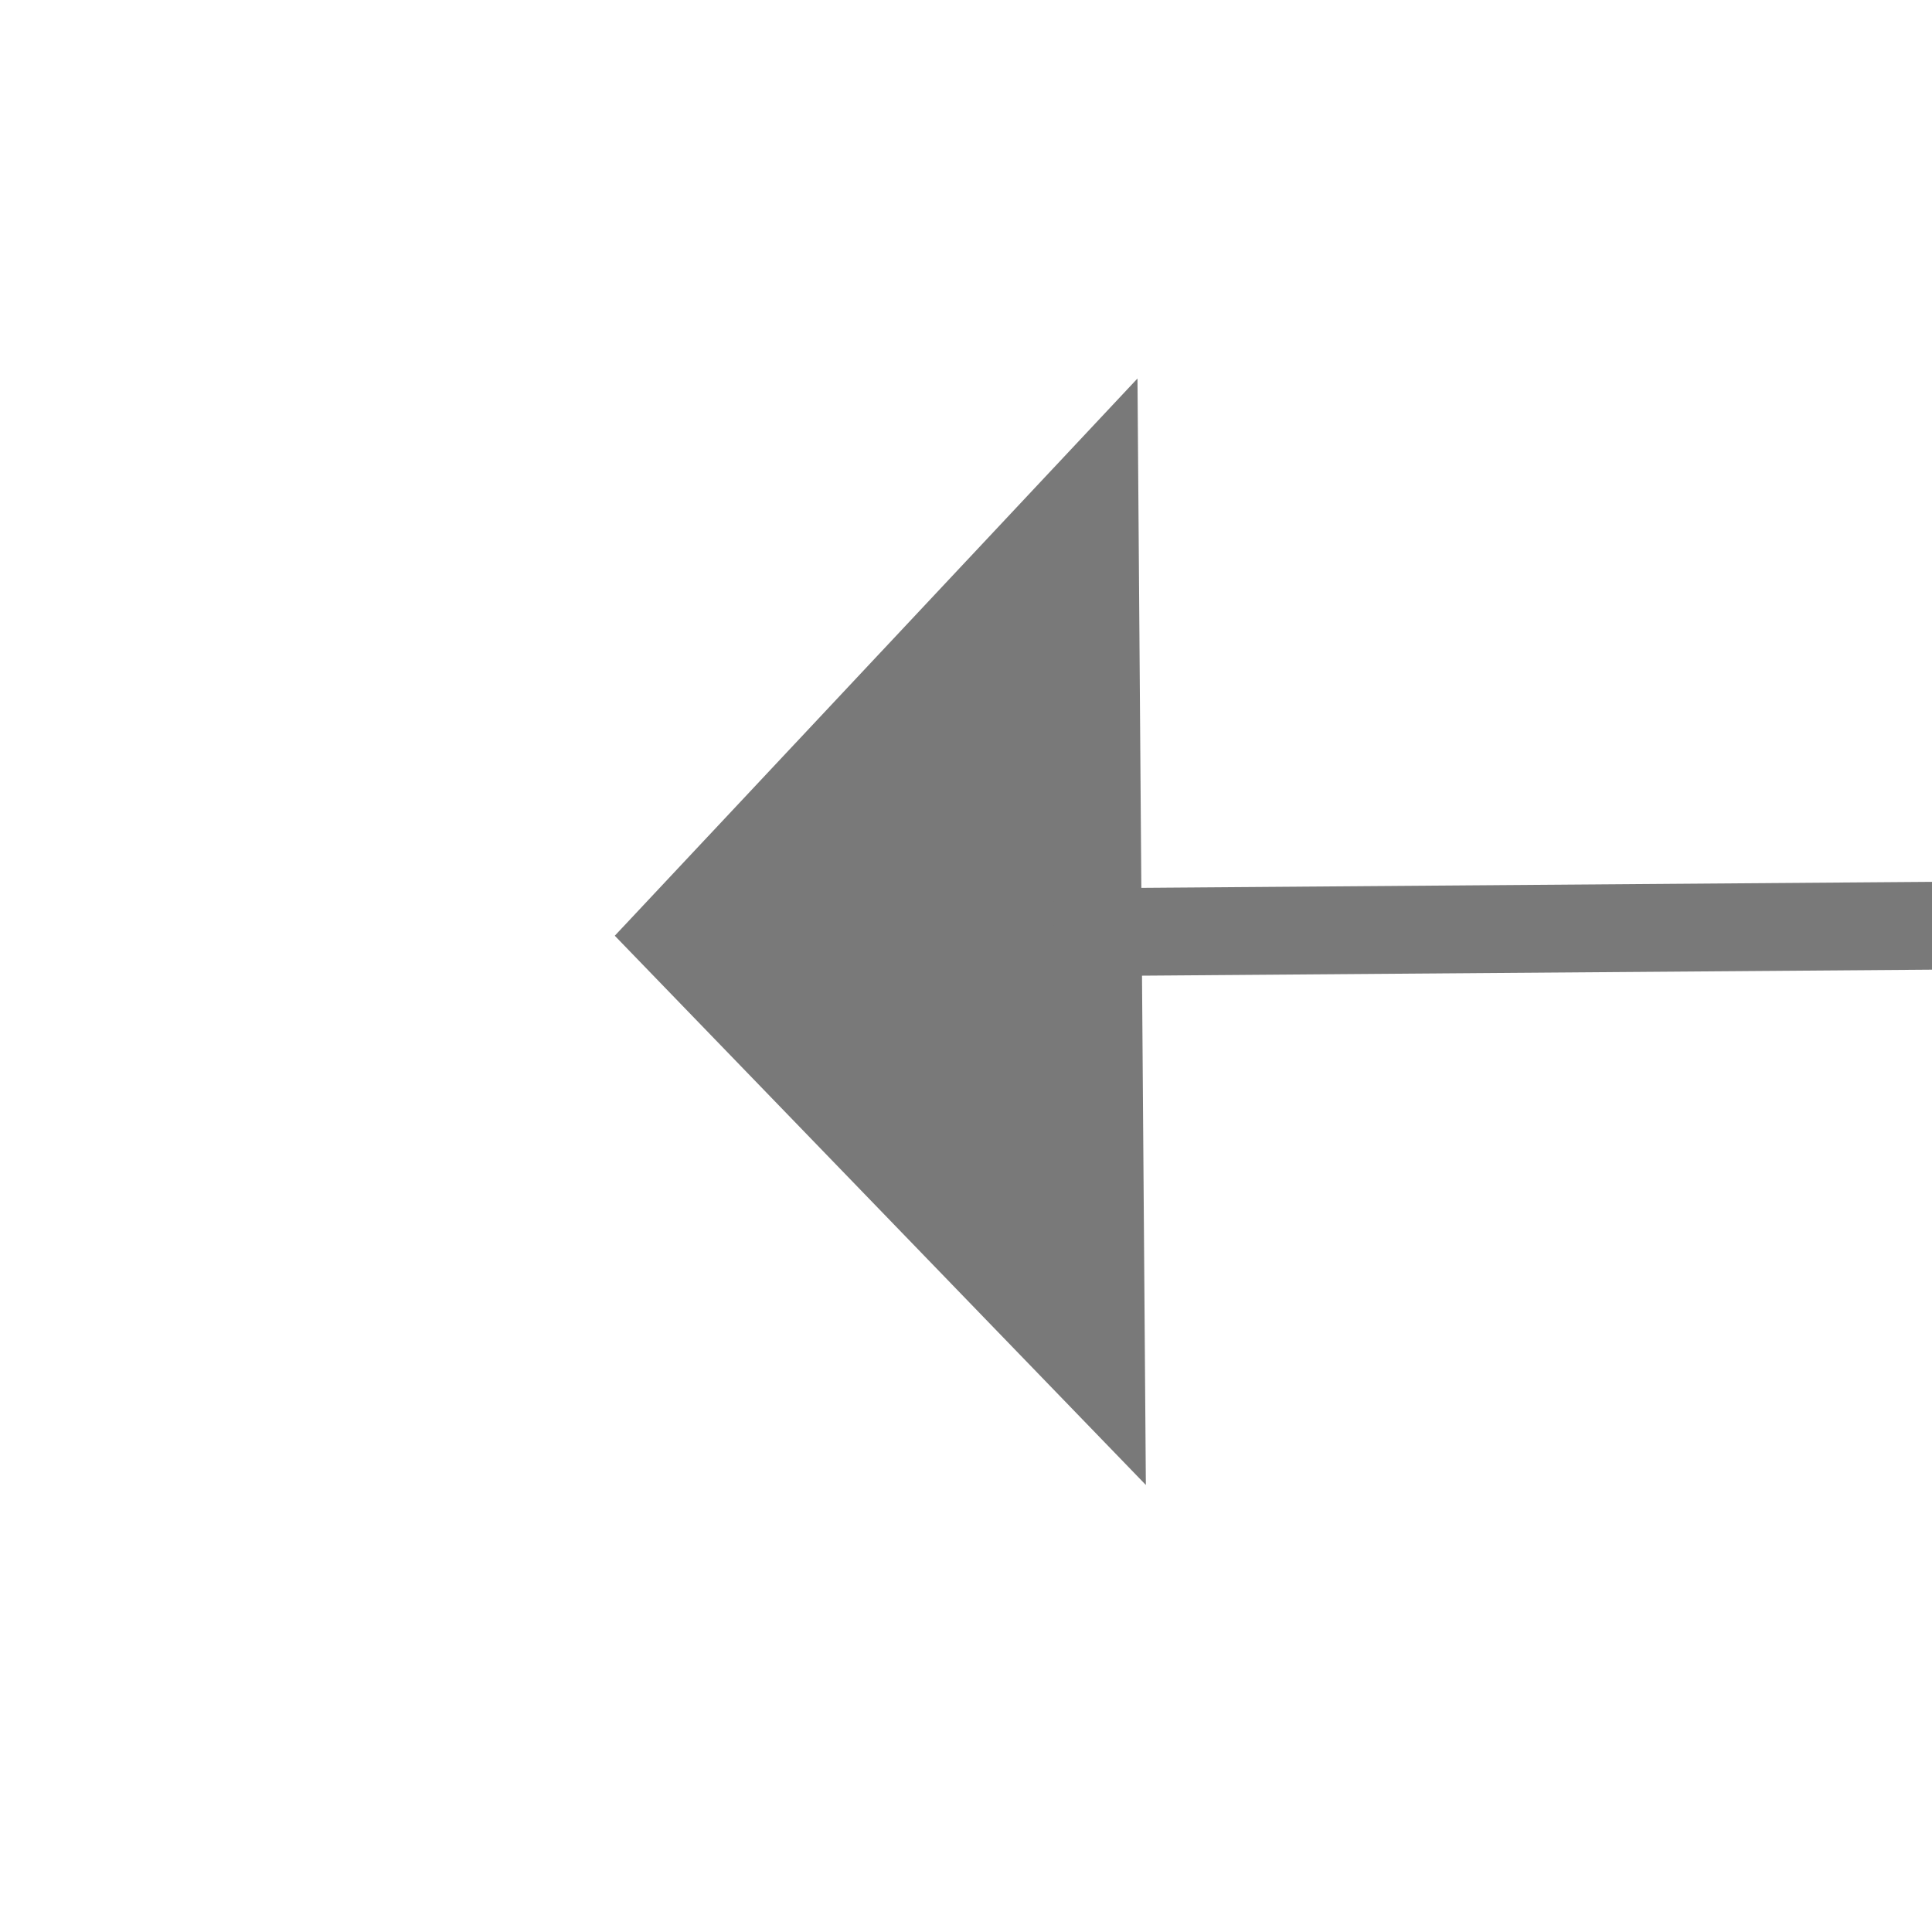
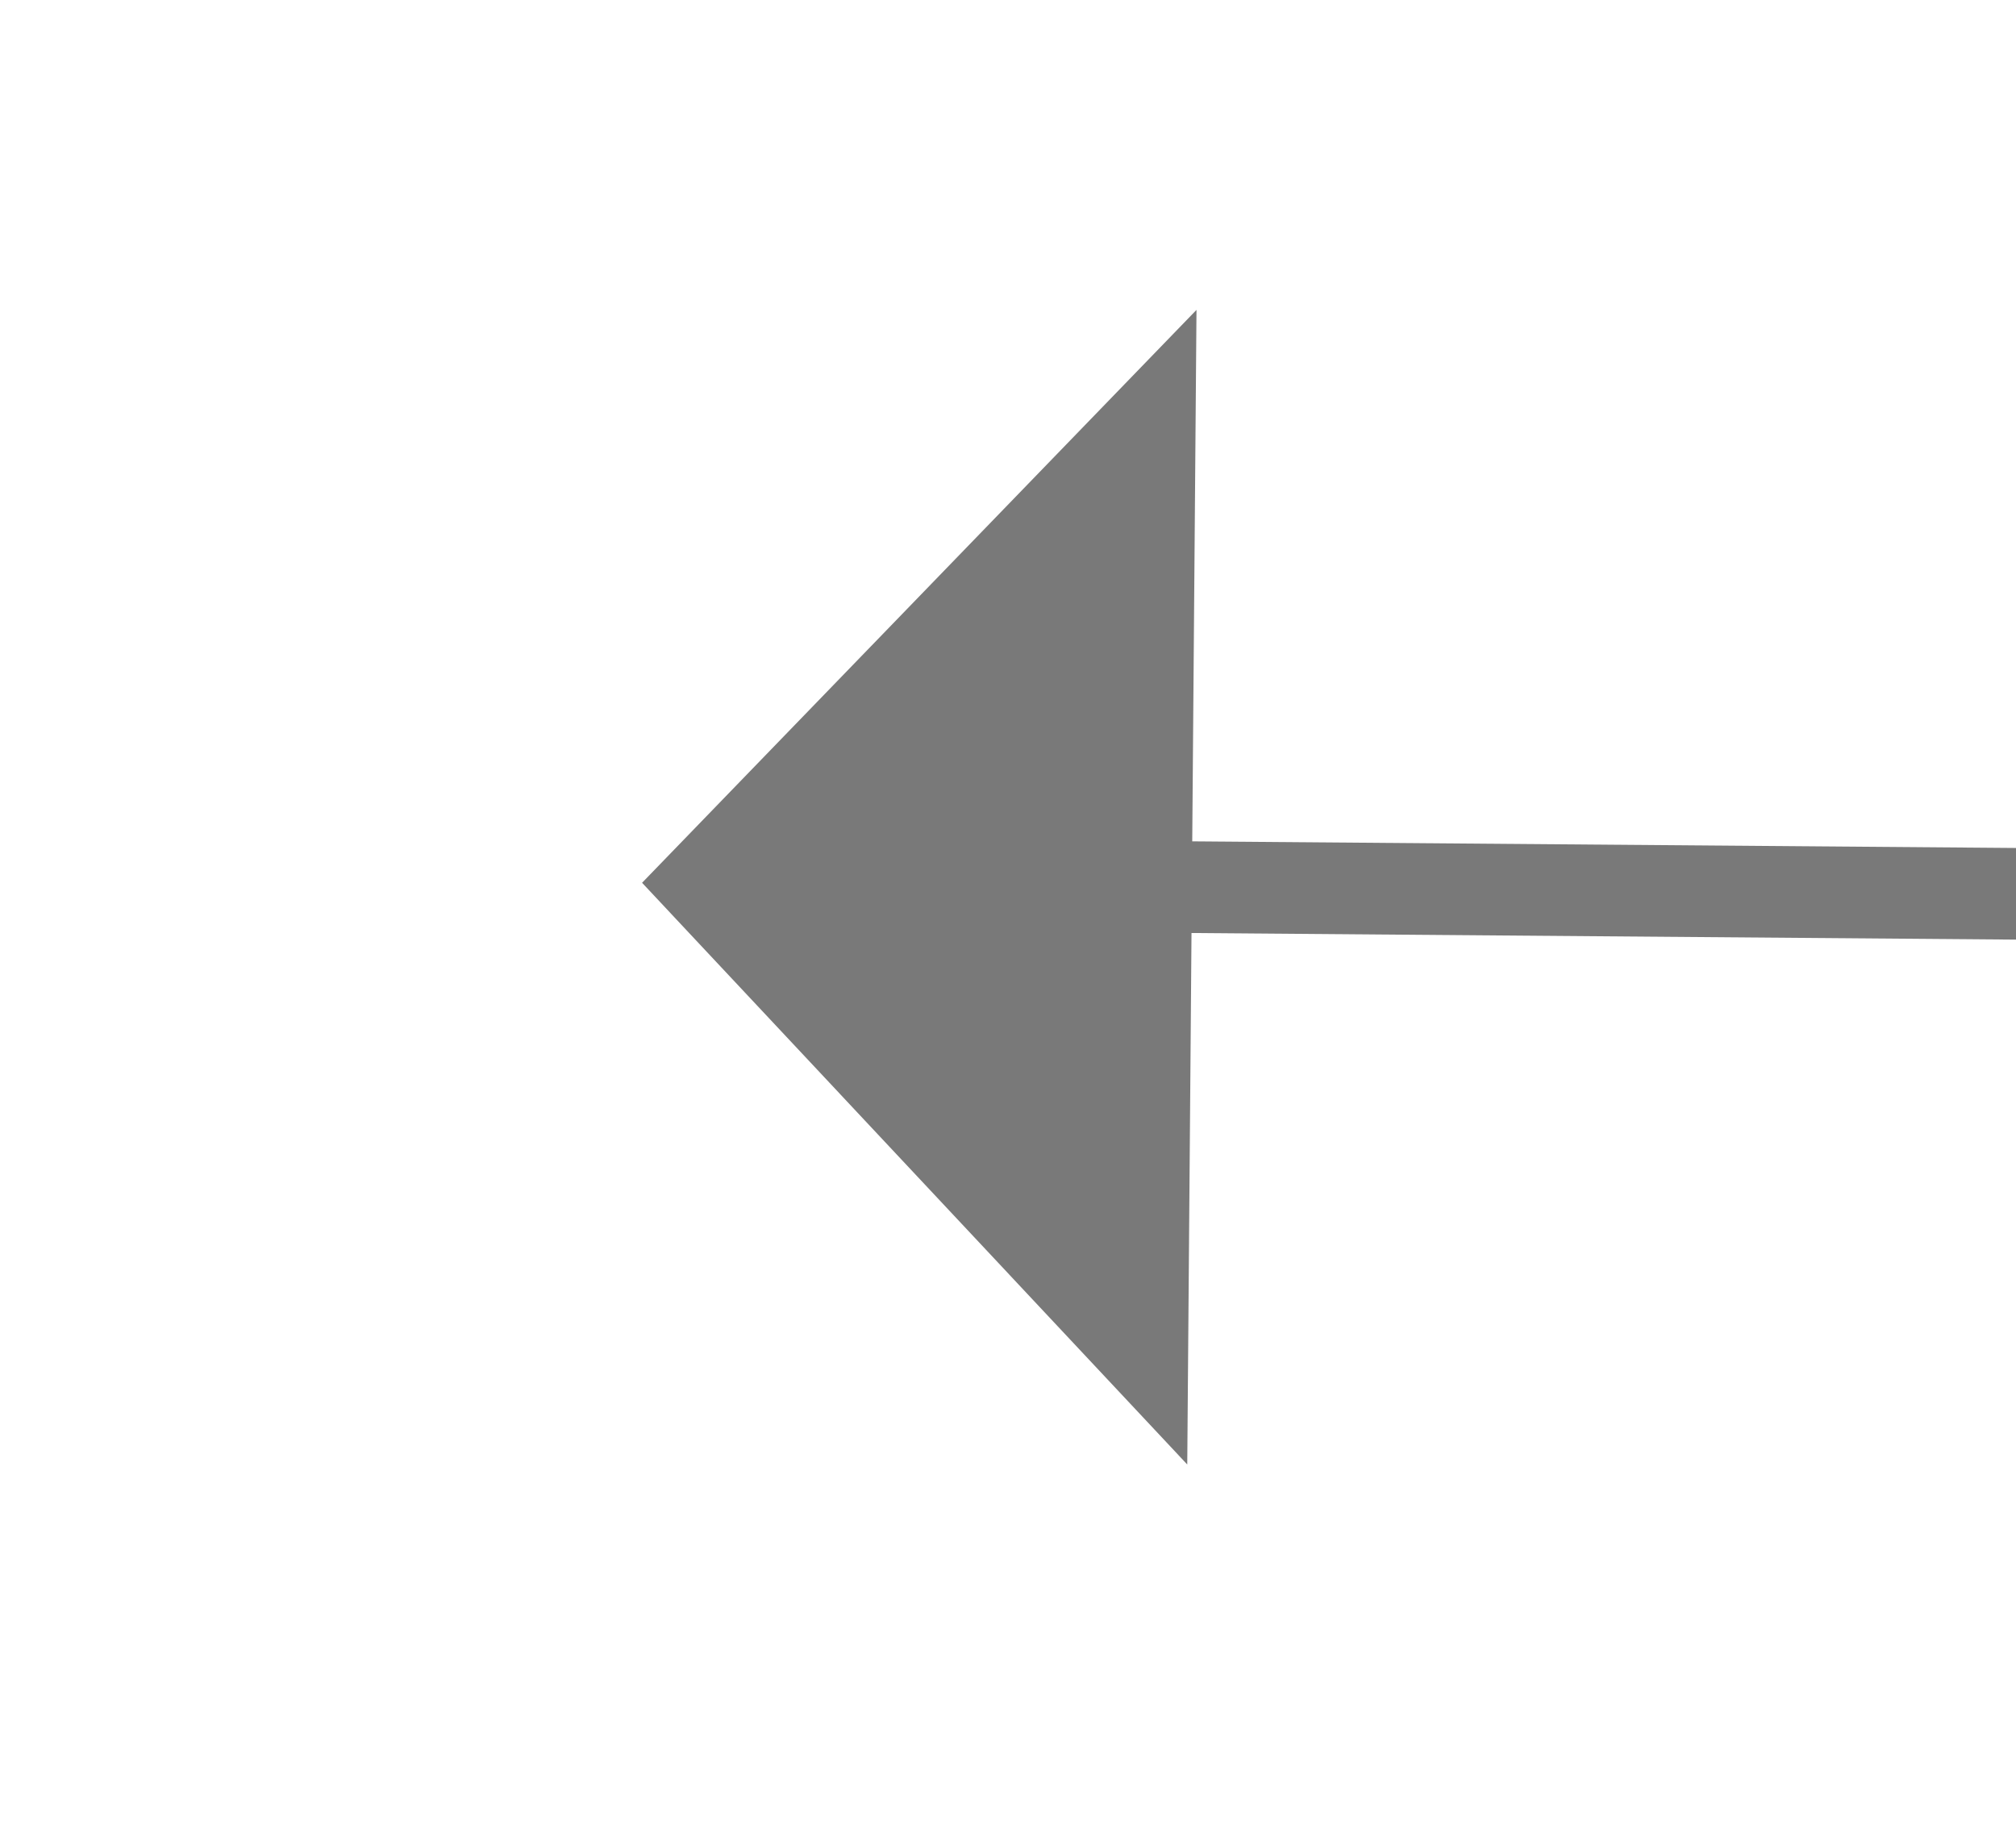
- <svg xmlns="http://www.w3.org/2000/svg" version="1.1" width="22px" height="22px" preserveAspectRatio="xMinYMid meet" viewBox="732 273  22 20">
-   <g transform="matrix(0 1 -1 0 1026 -460 )">
-     <path d="M 736.2 281  L 742.5 287  L 748.8 281  L 736.2 281  Z " fill-rule="nonzero" fill="#797979" stroke="none" transform="matrix(0.9999713 -0.007578084 0.007578084 0.9999713 -1.998239 5.63438 )" />
-     <path d="M 742.5 246  L 742.5 282  " stroke-width="1" stroke="#797979" fill="none" transform="matrix(0.9999713 -0.007578084 0.007578084 0.9999713 -1.998239 5.63438 )" />
+ <svg xmlns="http://www.w3.org/2000/svg" version="1.1" width="22px" height="20px" preserveAspectRatio="xMinYMid meet" viewBox="730 459  22 18">
+   <g transform="matrix(-0.01745241 0.9998477 -0.9998477 -0.01745241 1221.861 -264.7194 )">
+     <path d="M 734.2 466  L 740.5 472  L 746.8 466  L 734.2 466  Z " fill-rule="nonzero" fill="#797979" stroke="none" transform="matrix(0.9999554 -0.009443349 0.009443349 0.9999554 -4.22121 7.012888 )" />
+     <path d="M 740.5 429  L 740.5 467  " stroke-width="1" stroke="#797979" fill="none" transform="matrix(0.9999554 -0.009443349 0.009443349 0.9999554 -4.22121 7.012888 )" />
  </g>
</svg>
